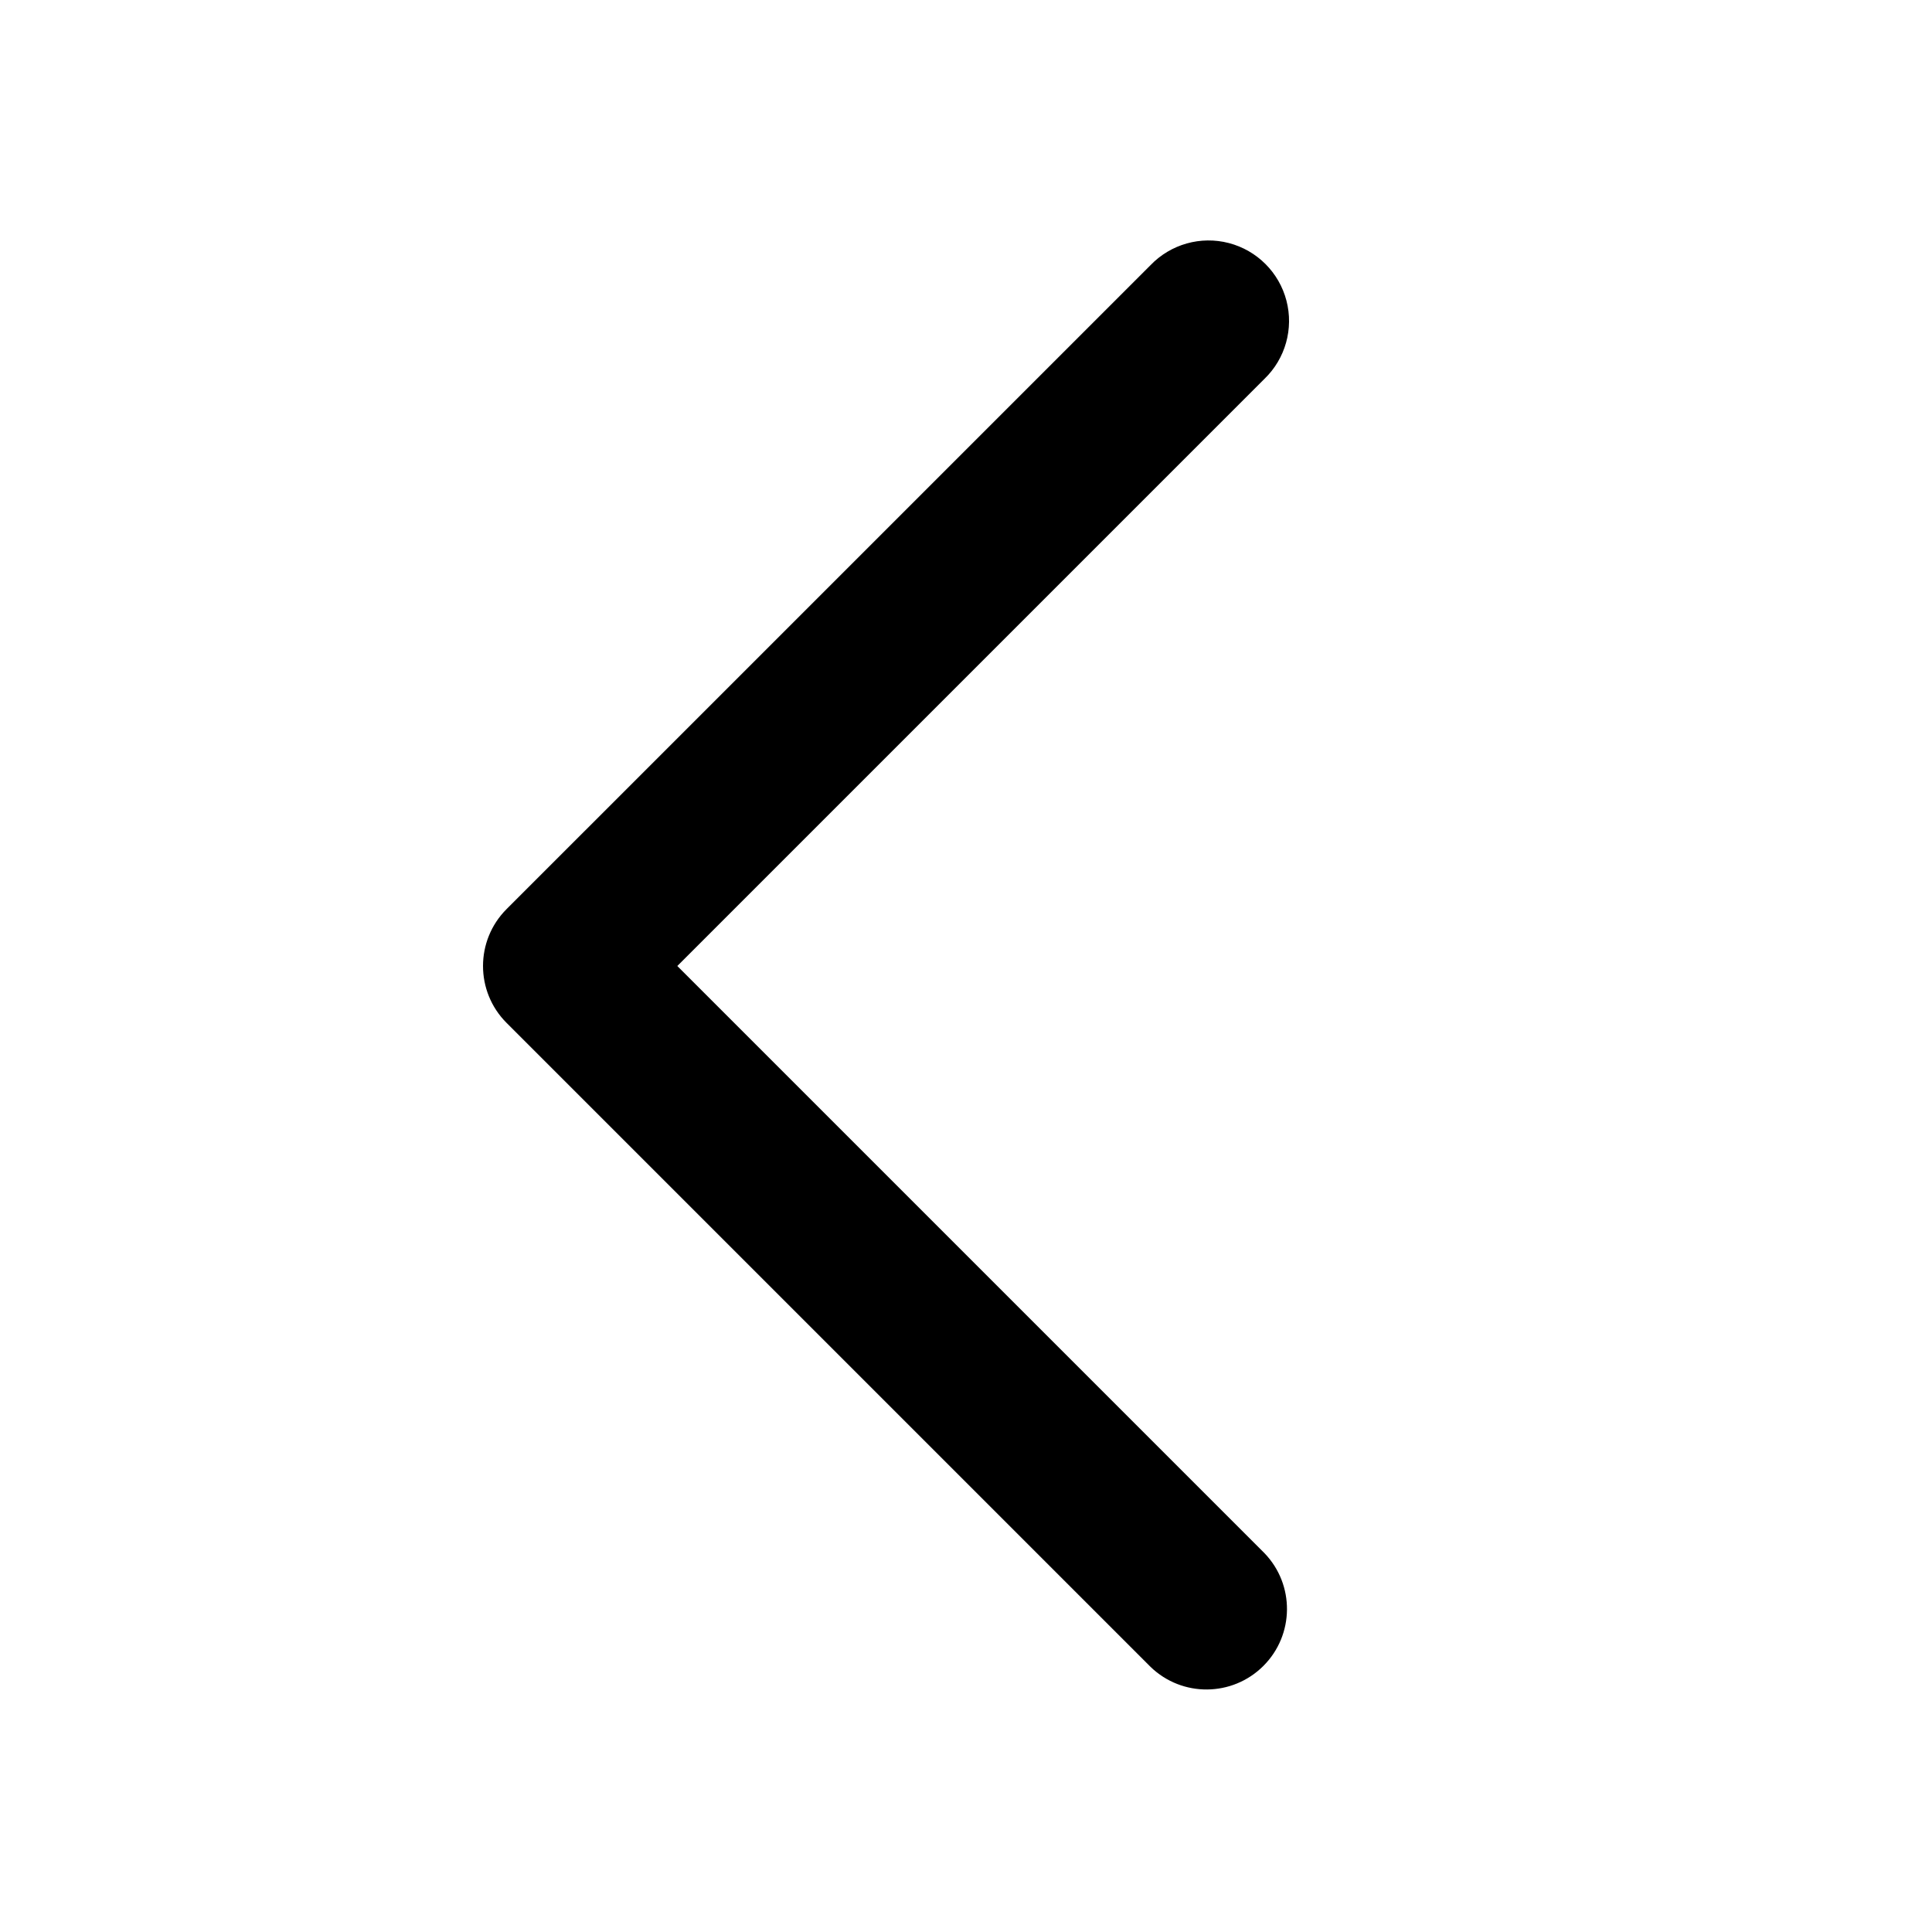
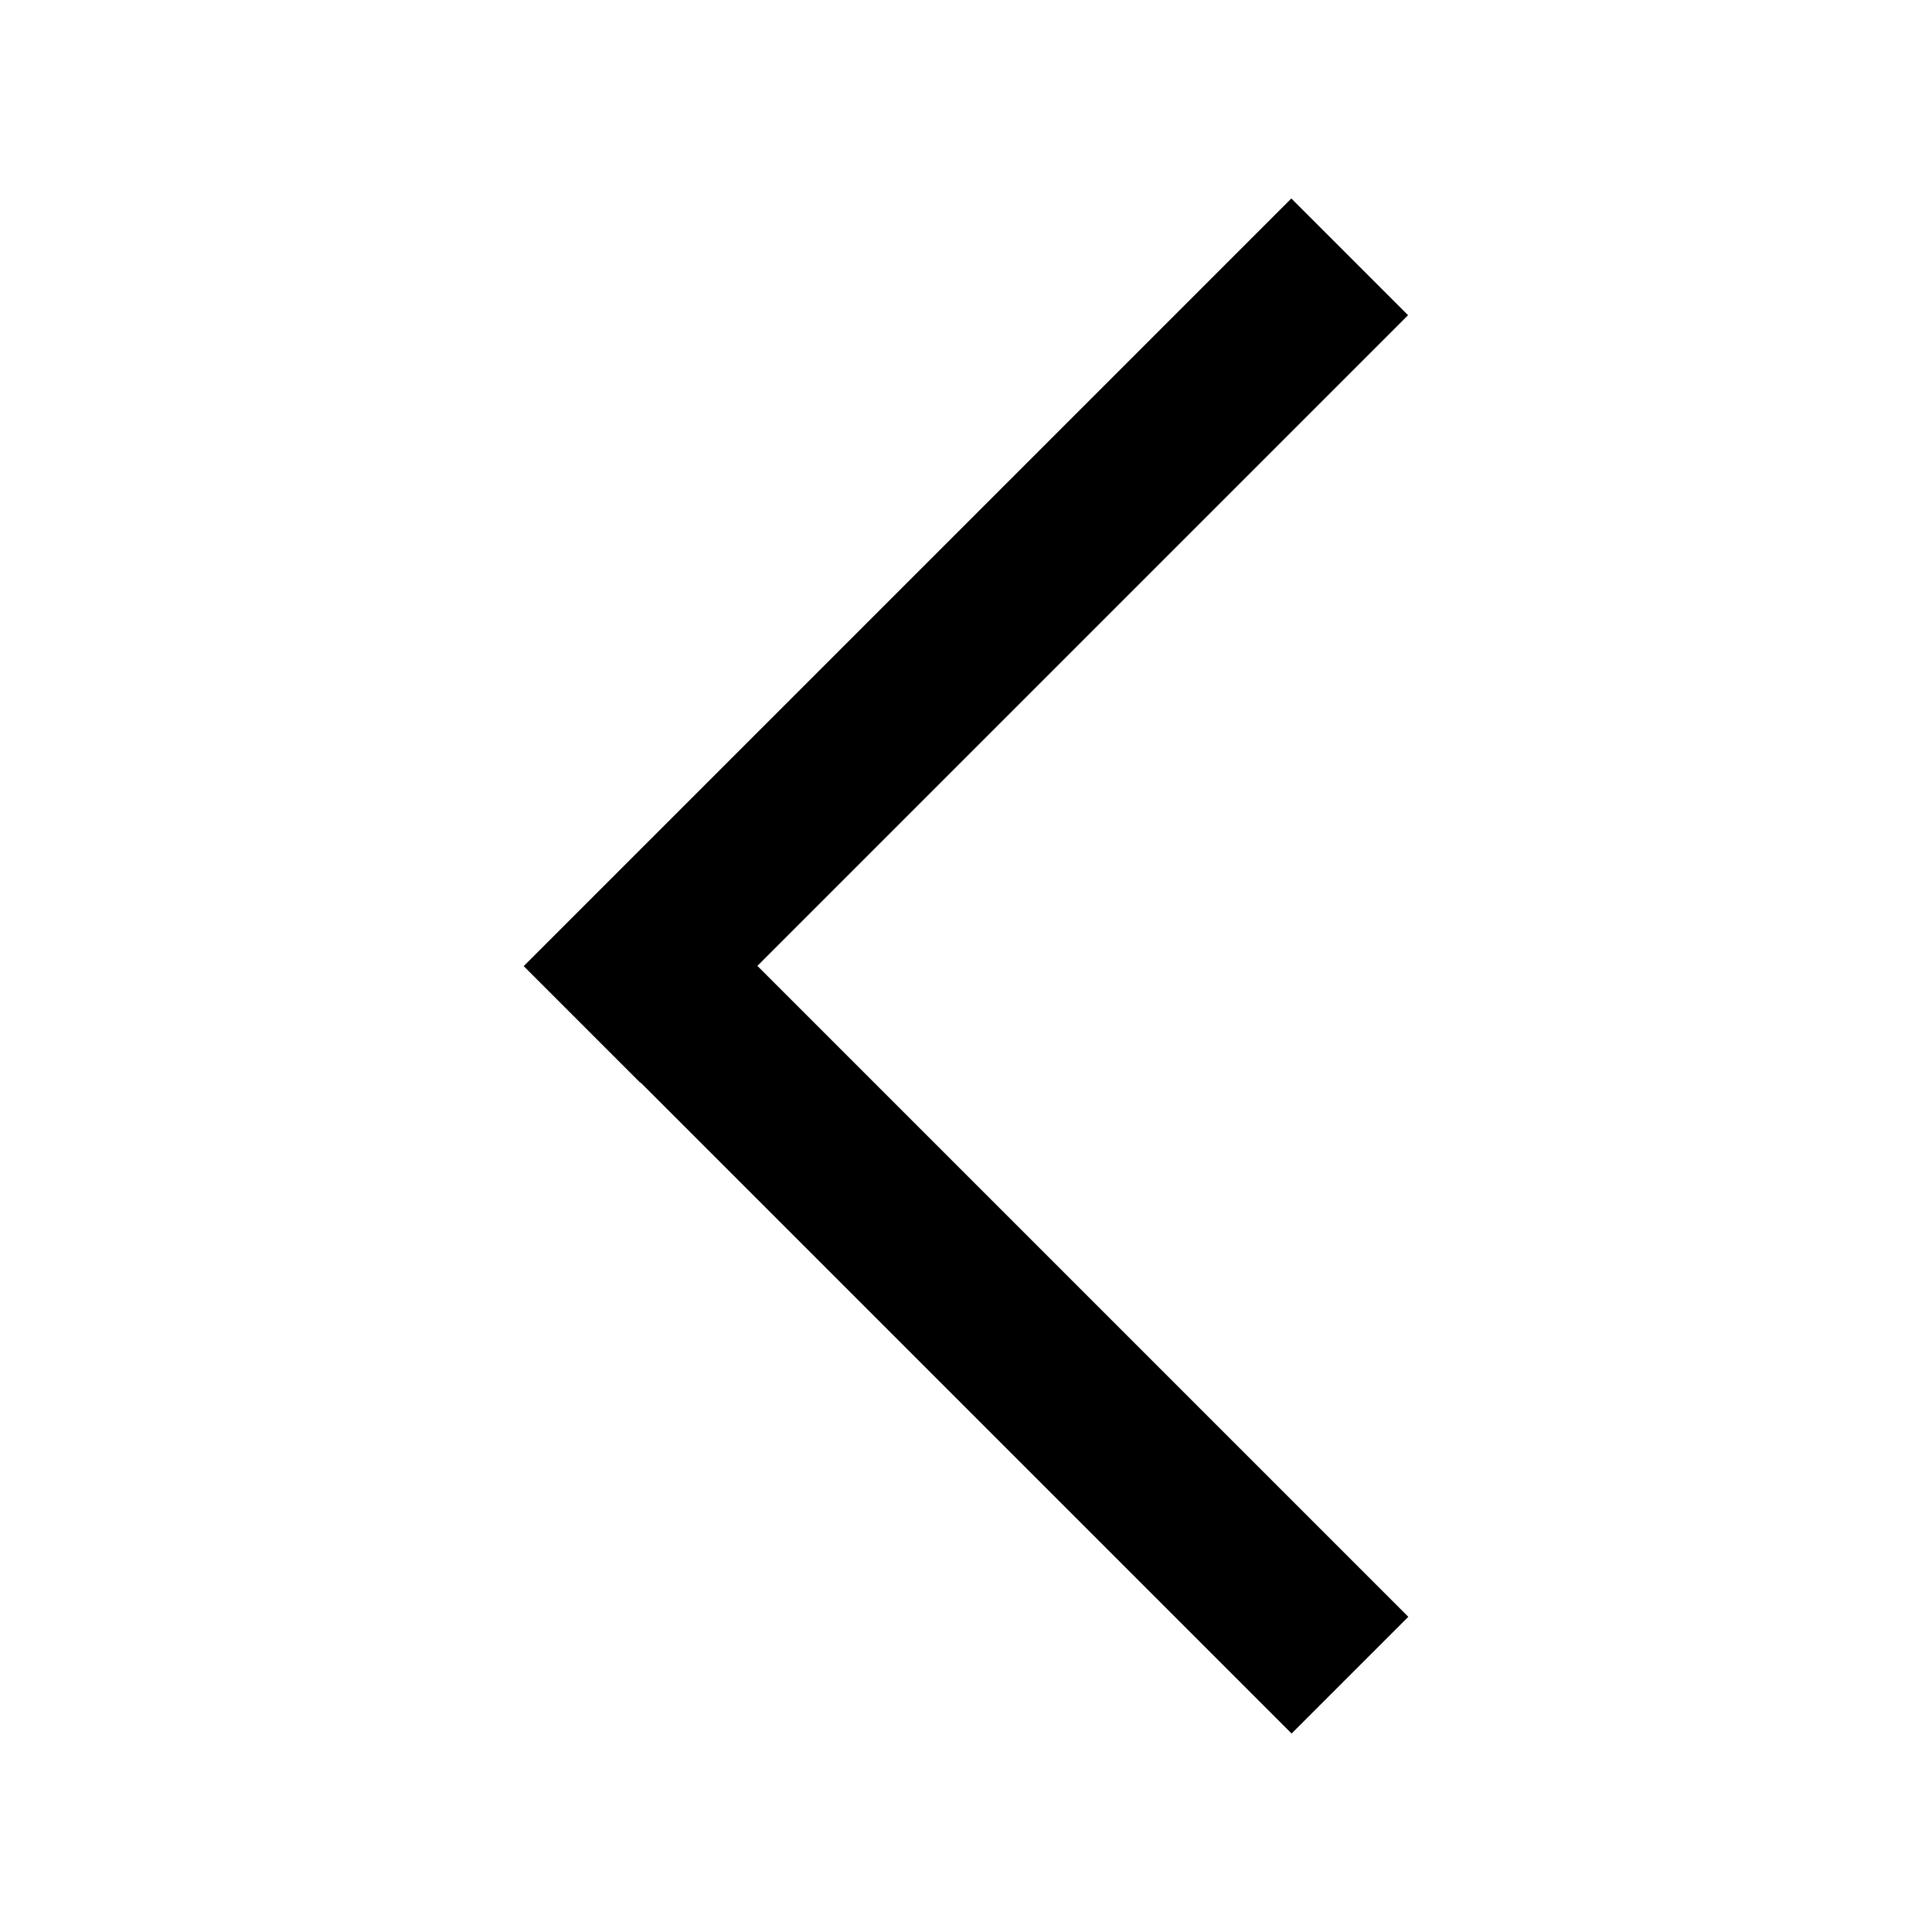
- <svg xmlns="http://www.w3.org/2000/svg" t="1605322443782" class="icon" viewBox="0 0 1024 1024" version="1.1" p-id="2817" width="200" height="200">
+ <svg xmlns="http://www.w3.org/2000/svg" t="1605767108703" class="icon" viewBox="0 0 1024 1024" version="1.1" p-id="1015" width="200" height="200">
  <defs>
    <style type="text/css" />
  </defs>
-   <path d="M358.997 512l311.168-311.168a42.667 42.667 0 1 0-60.33-60.33L268.5 481.834a42.667 42.667 0 0 0 0 60.33L609.835 883.5a42.667 42.667 0 0 0 60.33-60.331L358.997 512z" p-id="2818" />
+   <path d="M339.431 573.93L339.564 573.797 684.57 918.803 746.433 856.939 401.428 511.933 746.3 167.061 684.436 105.197 339.564 450.07 277.701 511.933 277.567 512.067Z" p-id="1016" />
</svg>
